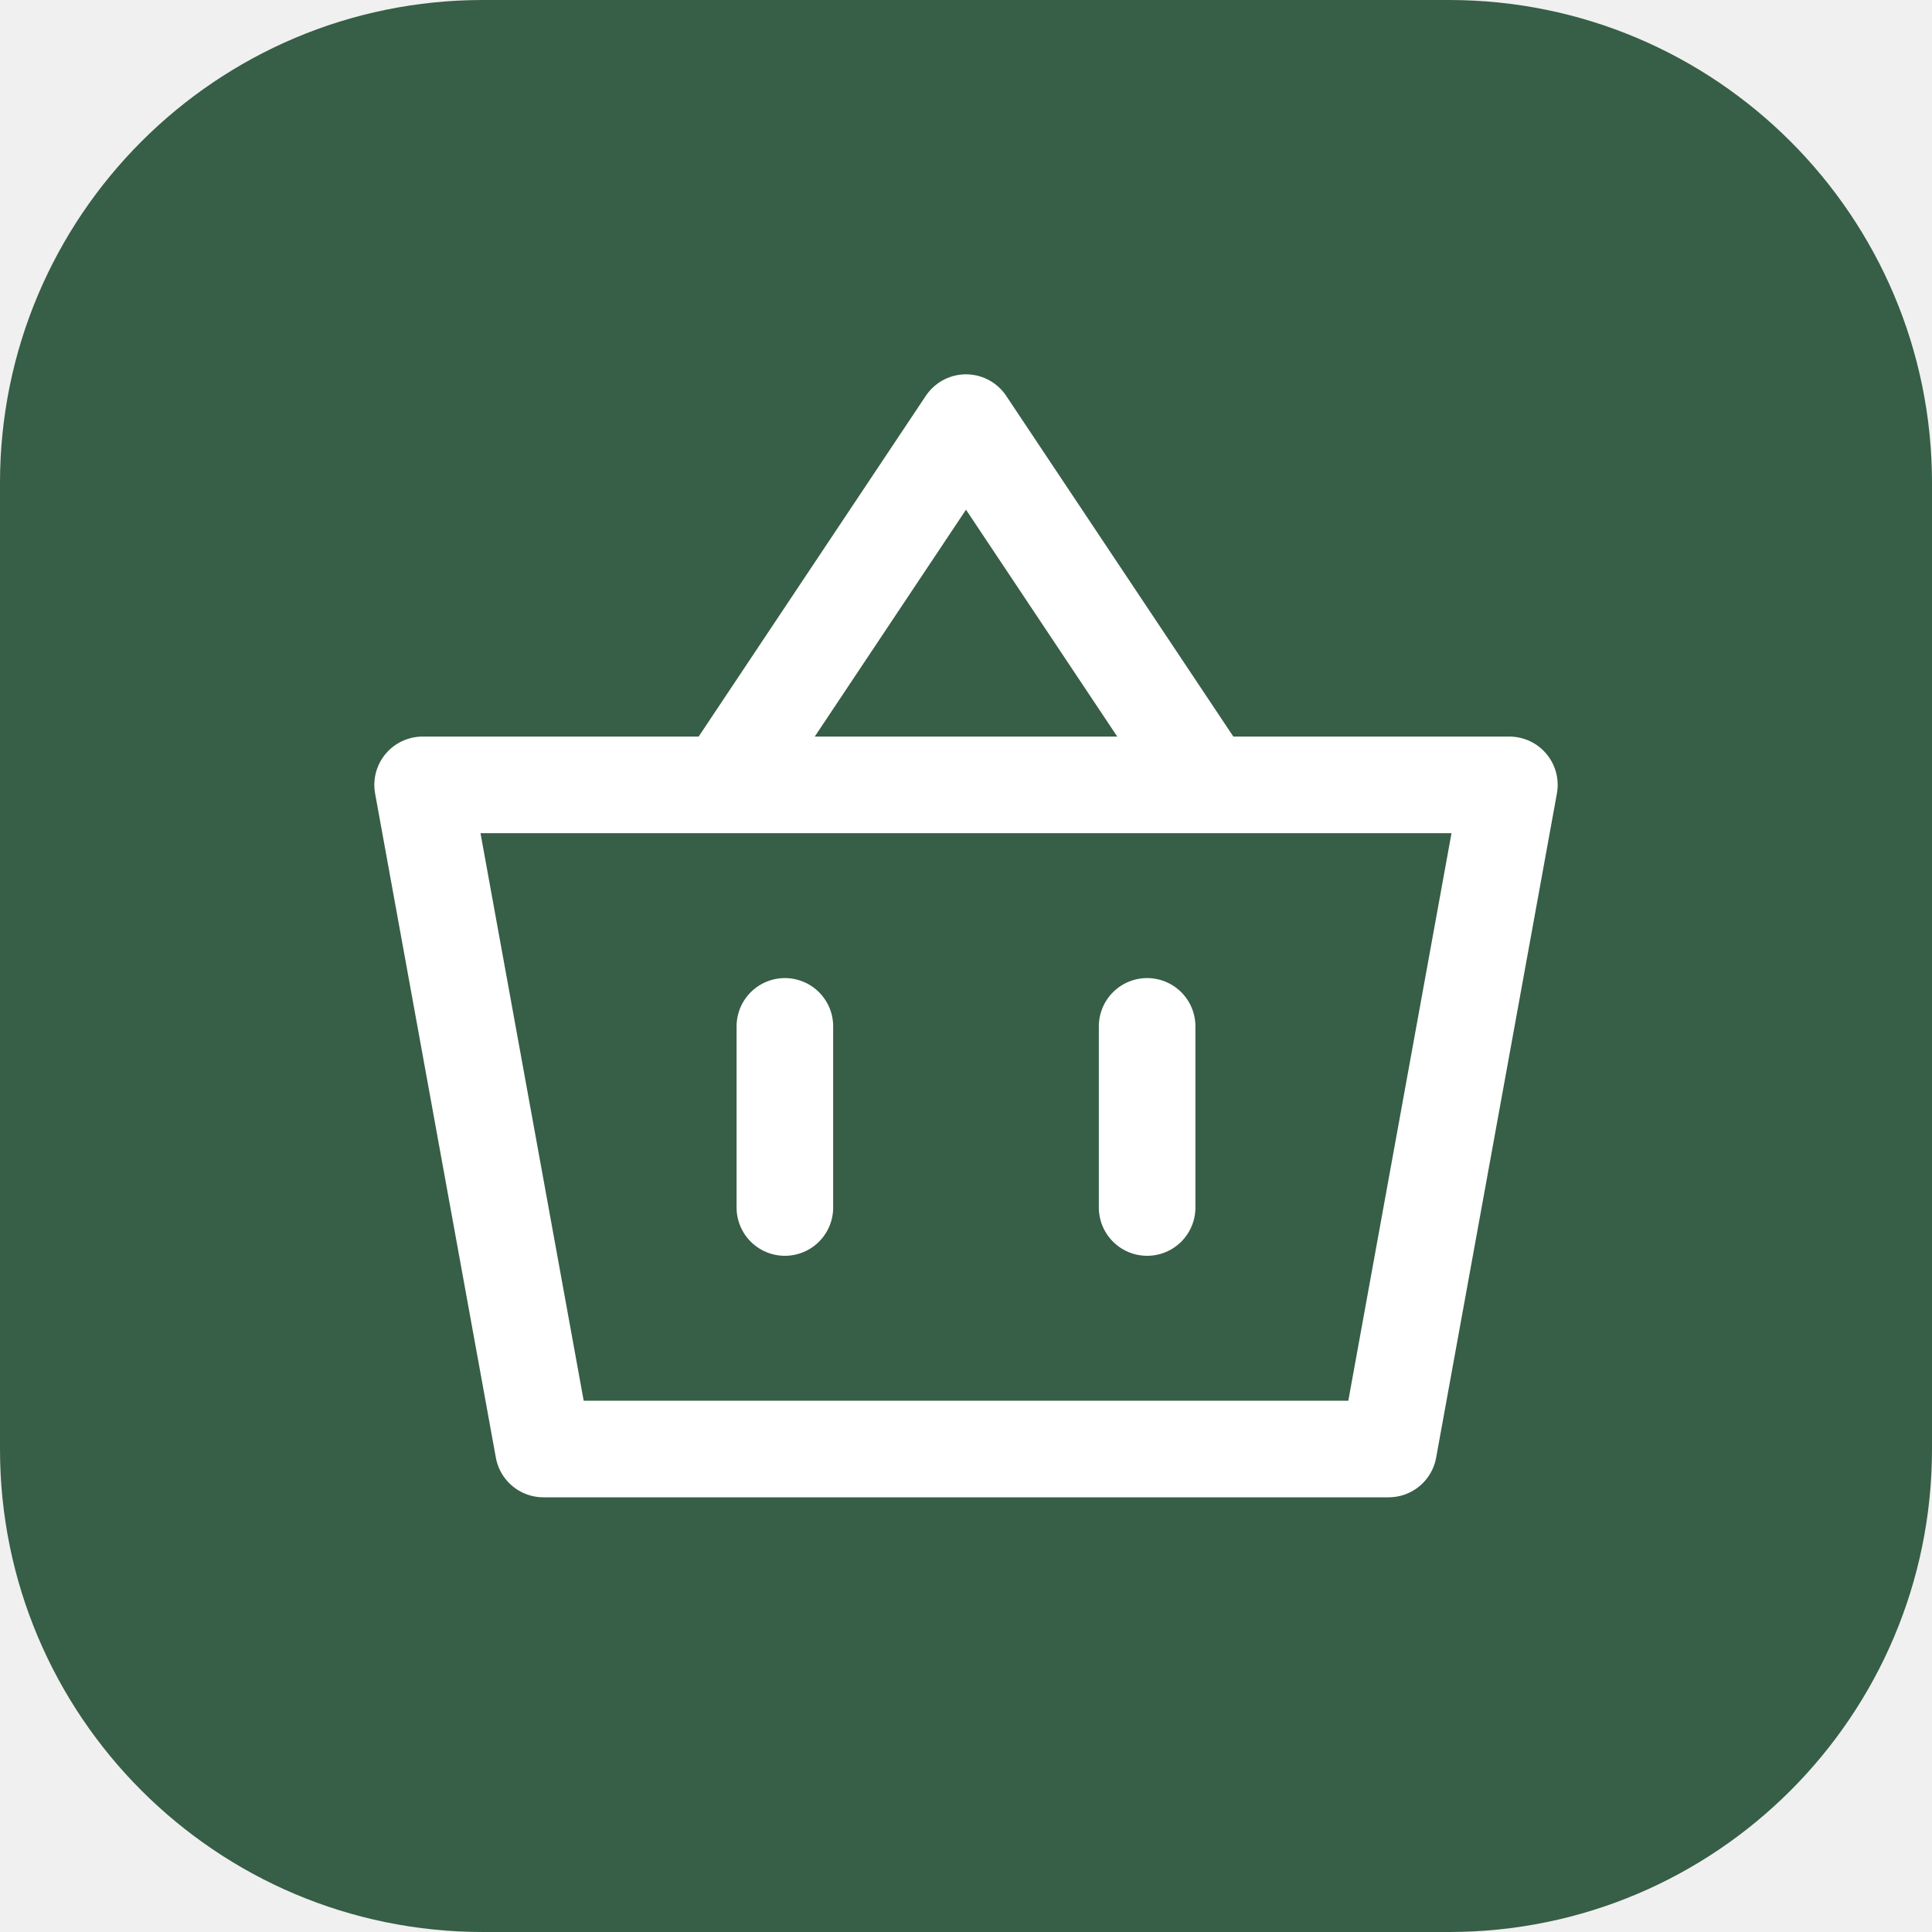
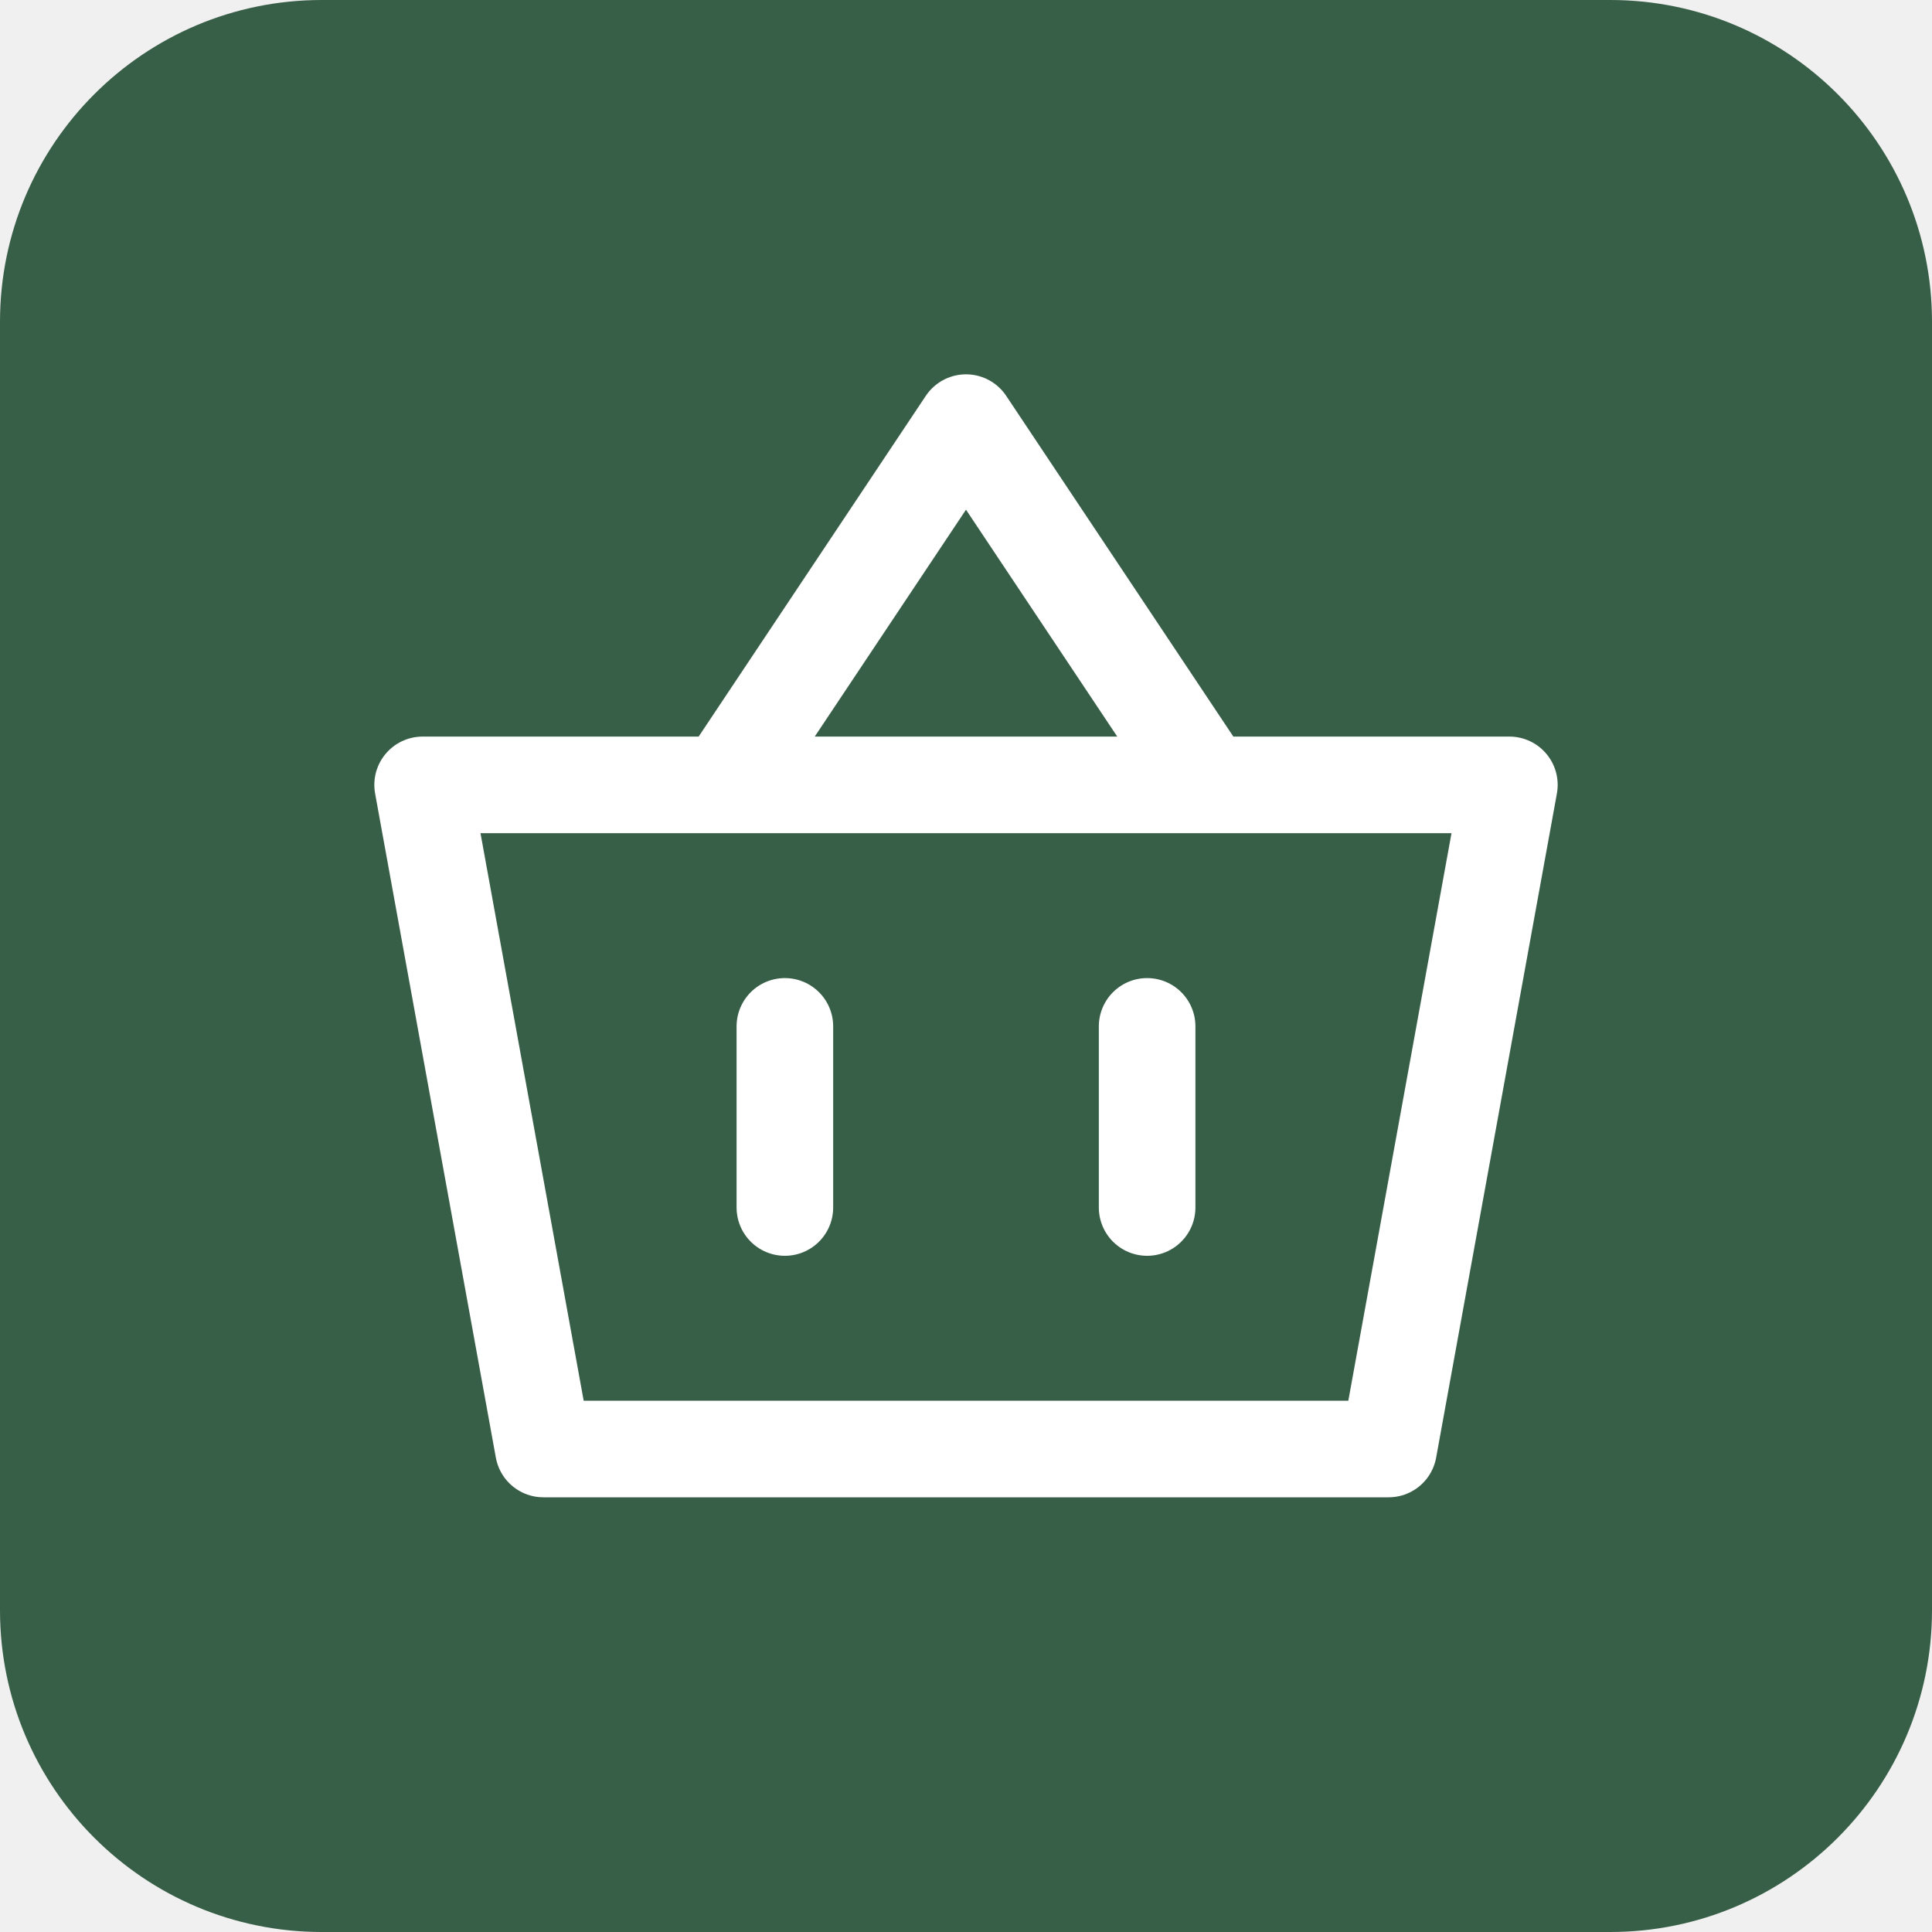
<svg xmlns="http://www.w3.org/2000/svg" viewBox="0 0 32 32">
-   <rect width="32" height="32" rx="8" fill="#375e46" />
+   <rect width="32" height="32" rx="5.33" fill="#375e46" />
  <path transform="translate(4 4)" d="m8 9 4-6 4 6M3 9h18l-2 11H5L3 9ZM9 13v3m6-3v3" fill="none" stroke="#ffffff" stroke-width="1.6" stroke-linecap="round" stroke-linejoin="round" />
</svg>
